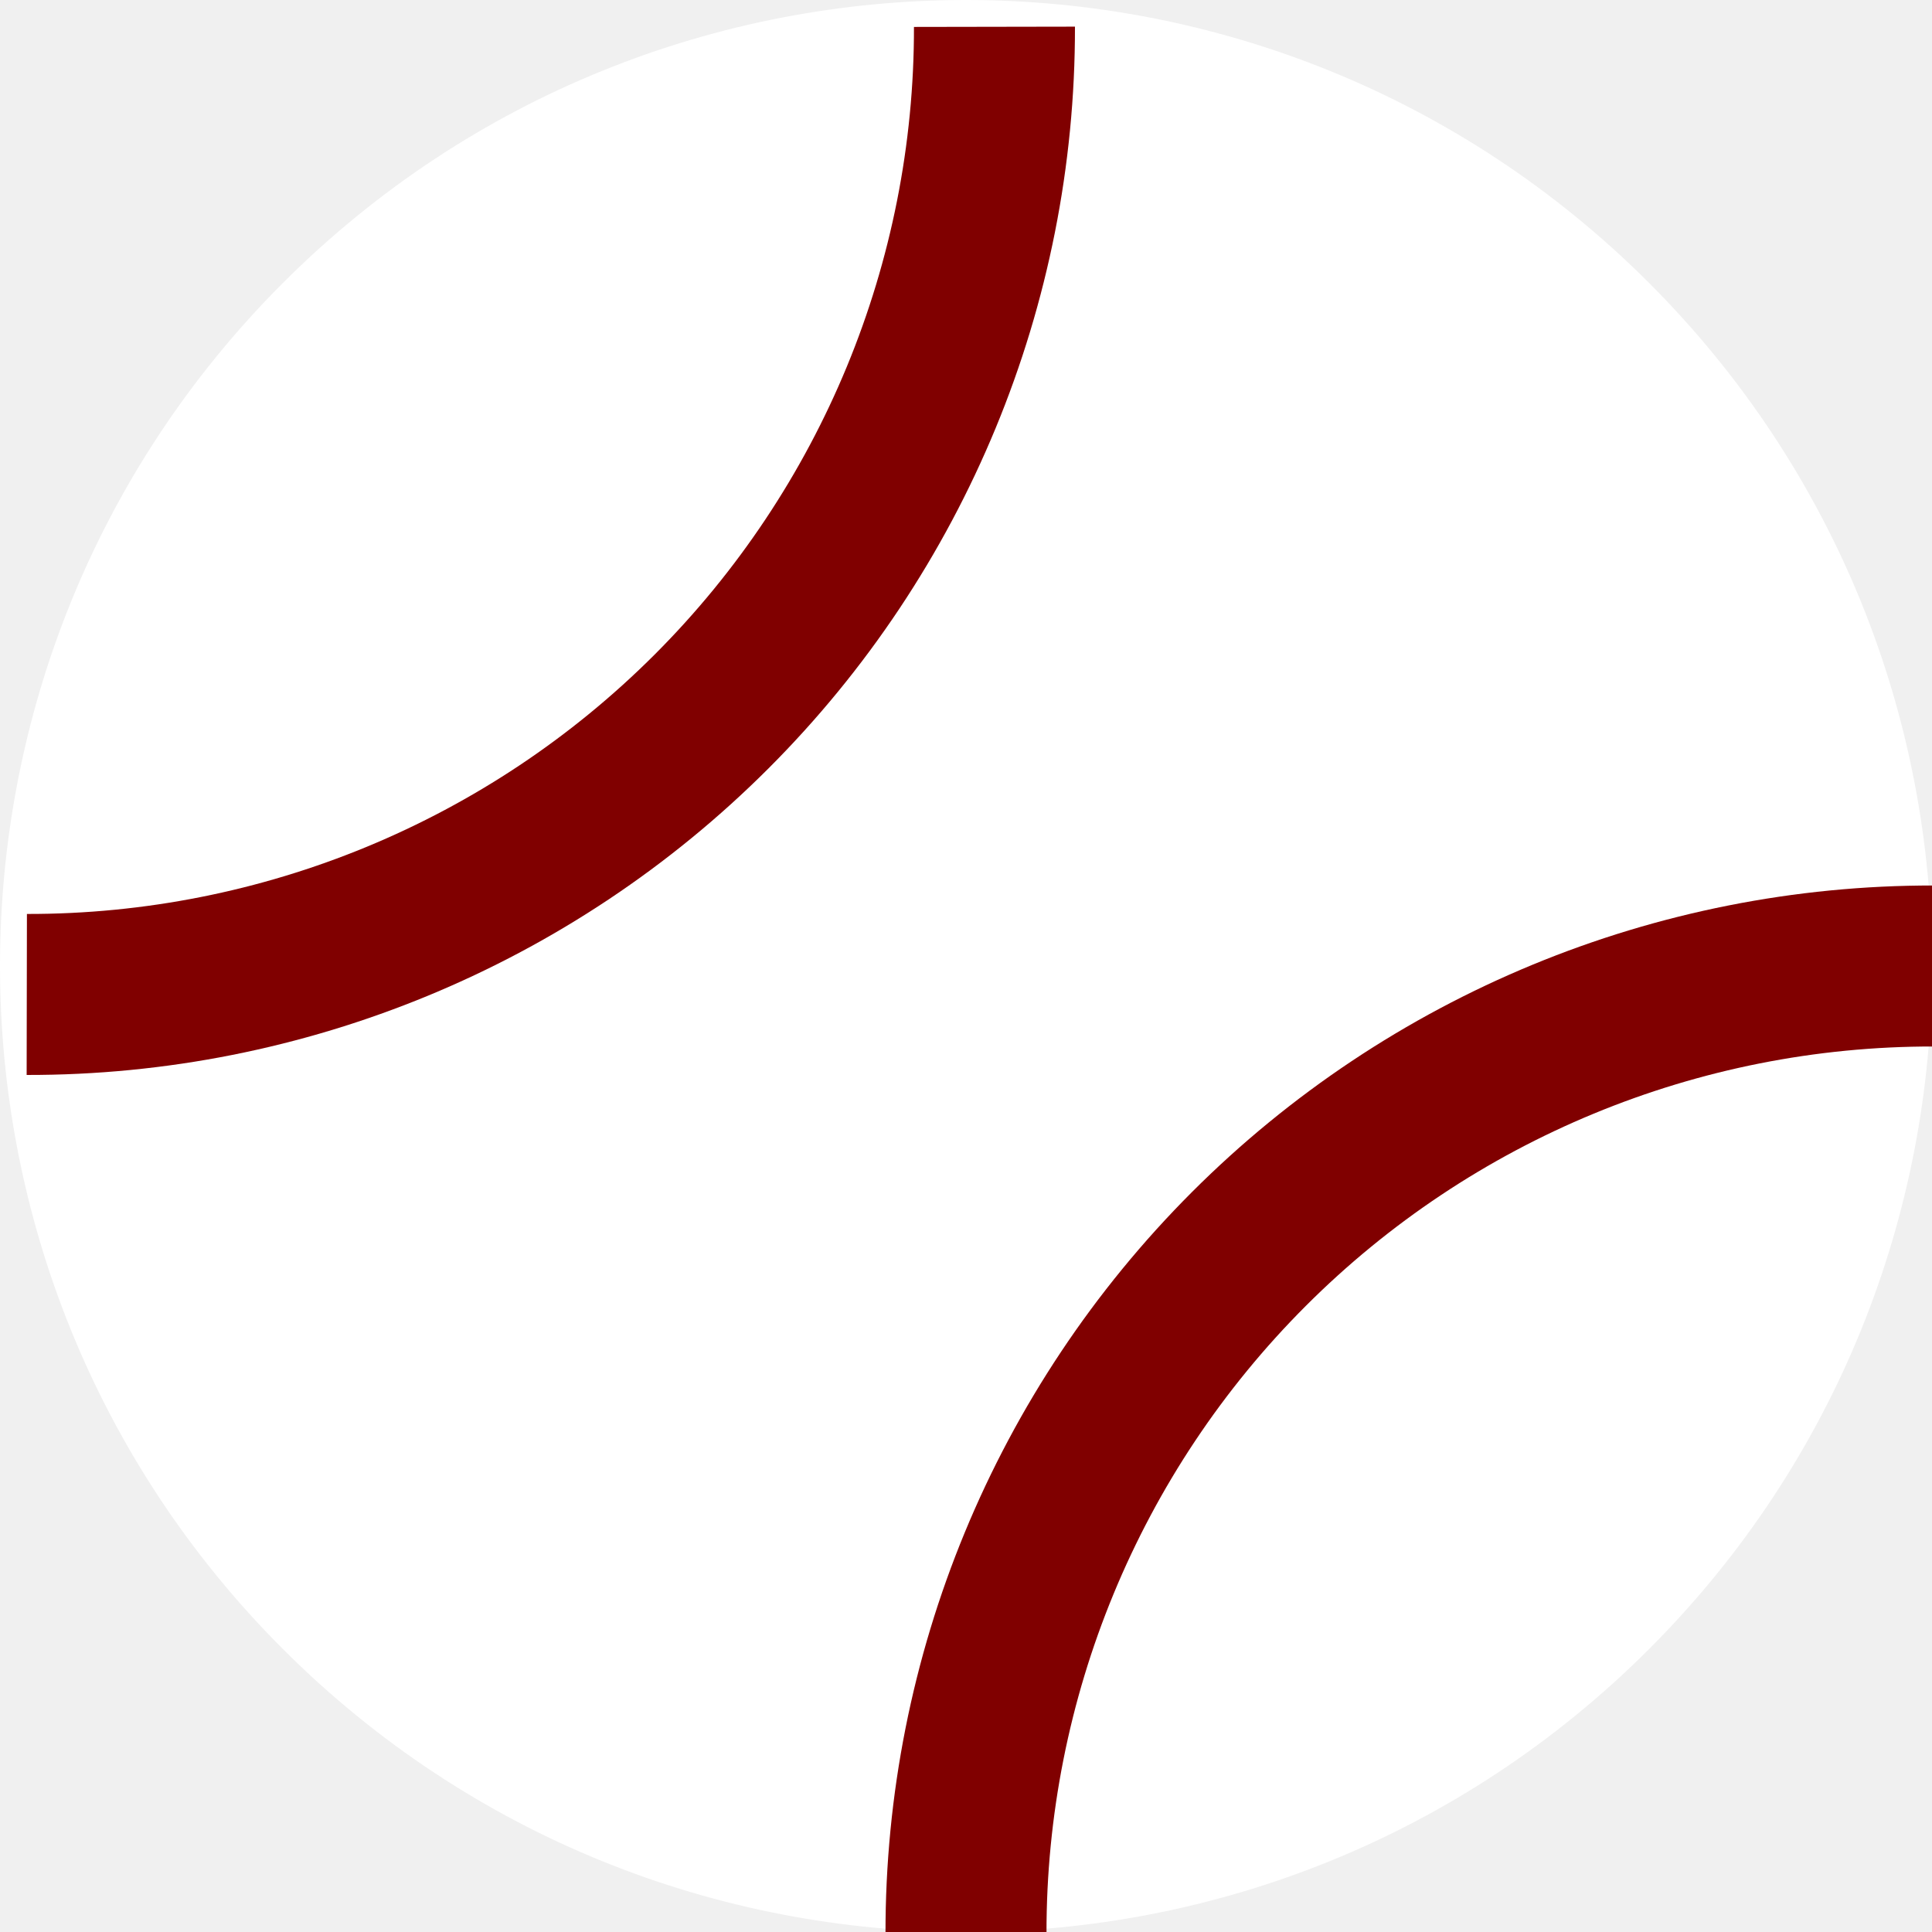
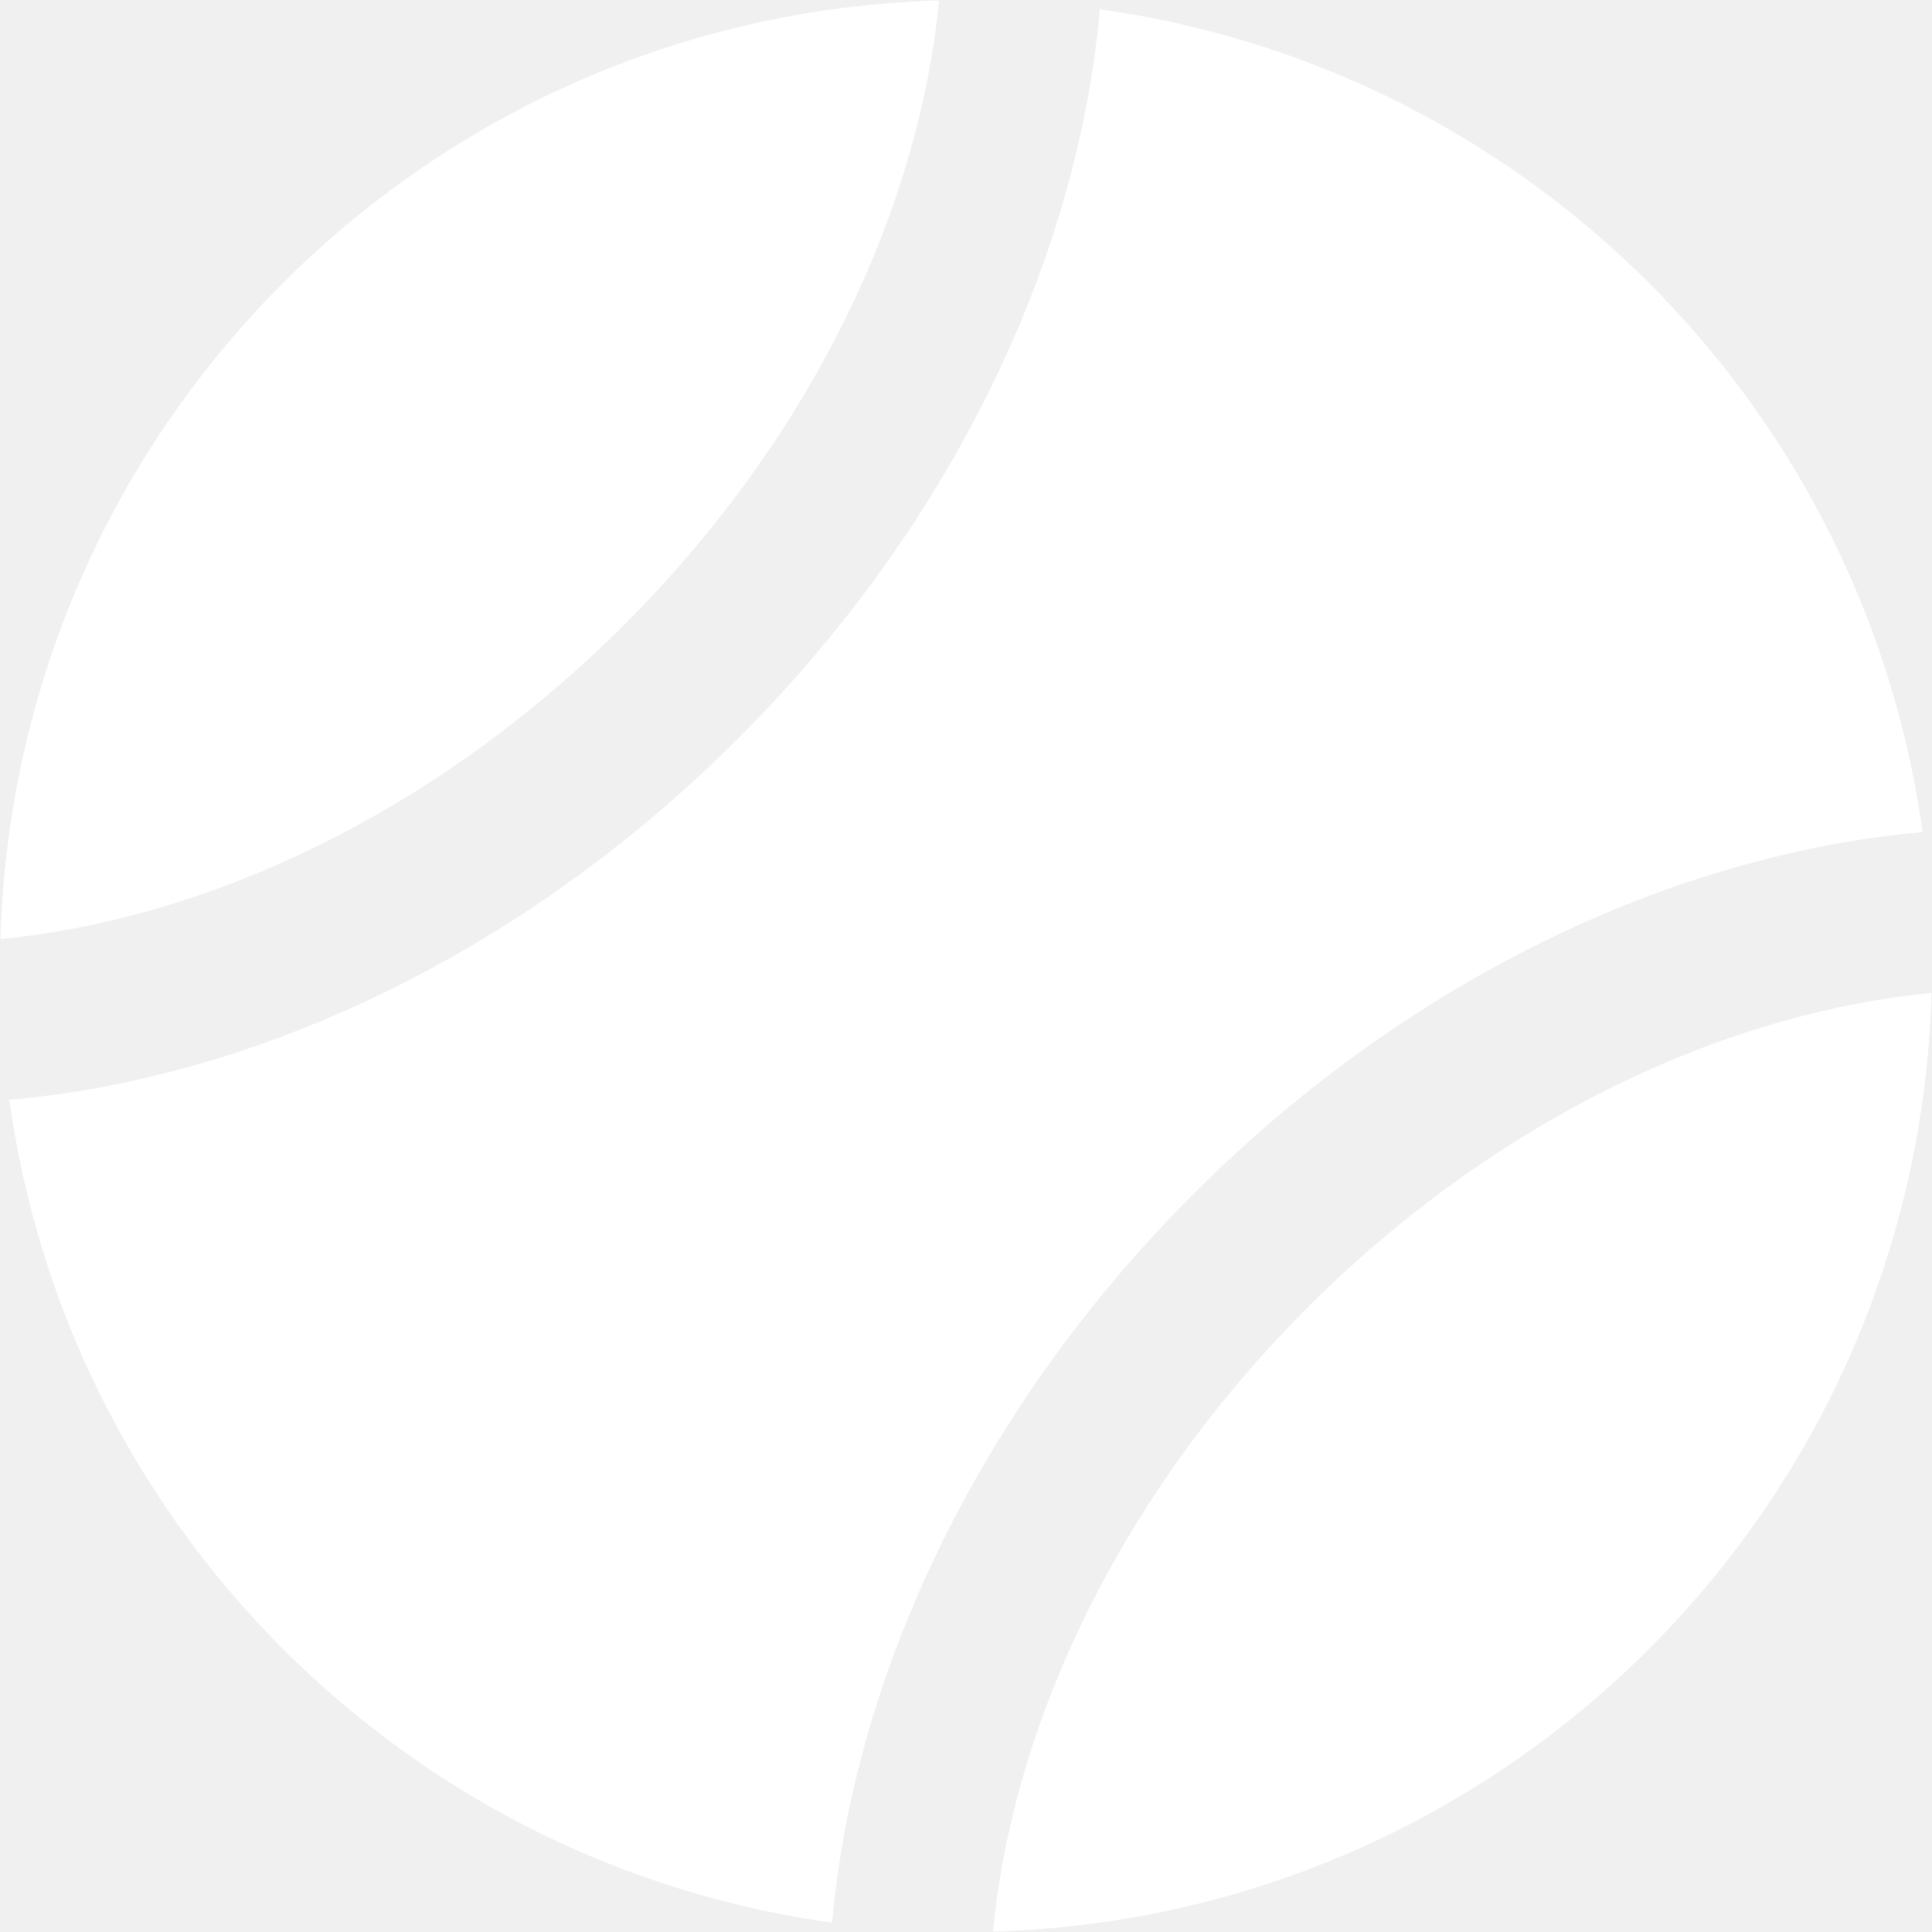
<svg xmlns="http://www.w3.org/2000/svg" width="24" height="24">
-   <g transform="rotate(-45 12 12)">
-     <circle cx="12" cy="12" r="12" fill="white" />
-     <g stroke="#800000" stroke-width="2" fill="none">
-       <path d="M3.5 4 A 12 12 0 0 0 20.5 4" />
-       <path d="M3.5 20.5 A 12 12 0 0 1 20.5 20.5" />
-     </g>
-   </g>
+   <defs>
+     <mask id="mask">
+       <g transform="rotate(-45 12 12)">
+         <circle cx="12" cy="12" r="12" style="fill:white" />
+         <g style="fill:none;stroke:black;stroke-width:2">
+           <ellipse cx="12" cy="-2" rx="12" ry="9" />
+           <ellipse cx="12" cy="26" rx="12" ry="9" />
+         </g>
+       </g>
+     </mask>
+   </defs>
+   <circle cx="12" cy="12" r="12" style="fill:white" mask="url(#mask)" />
</svg>
